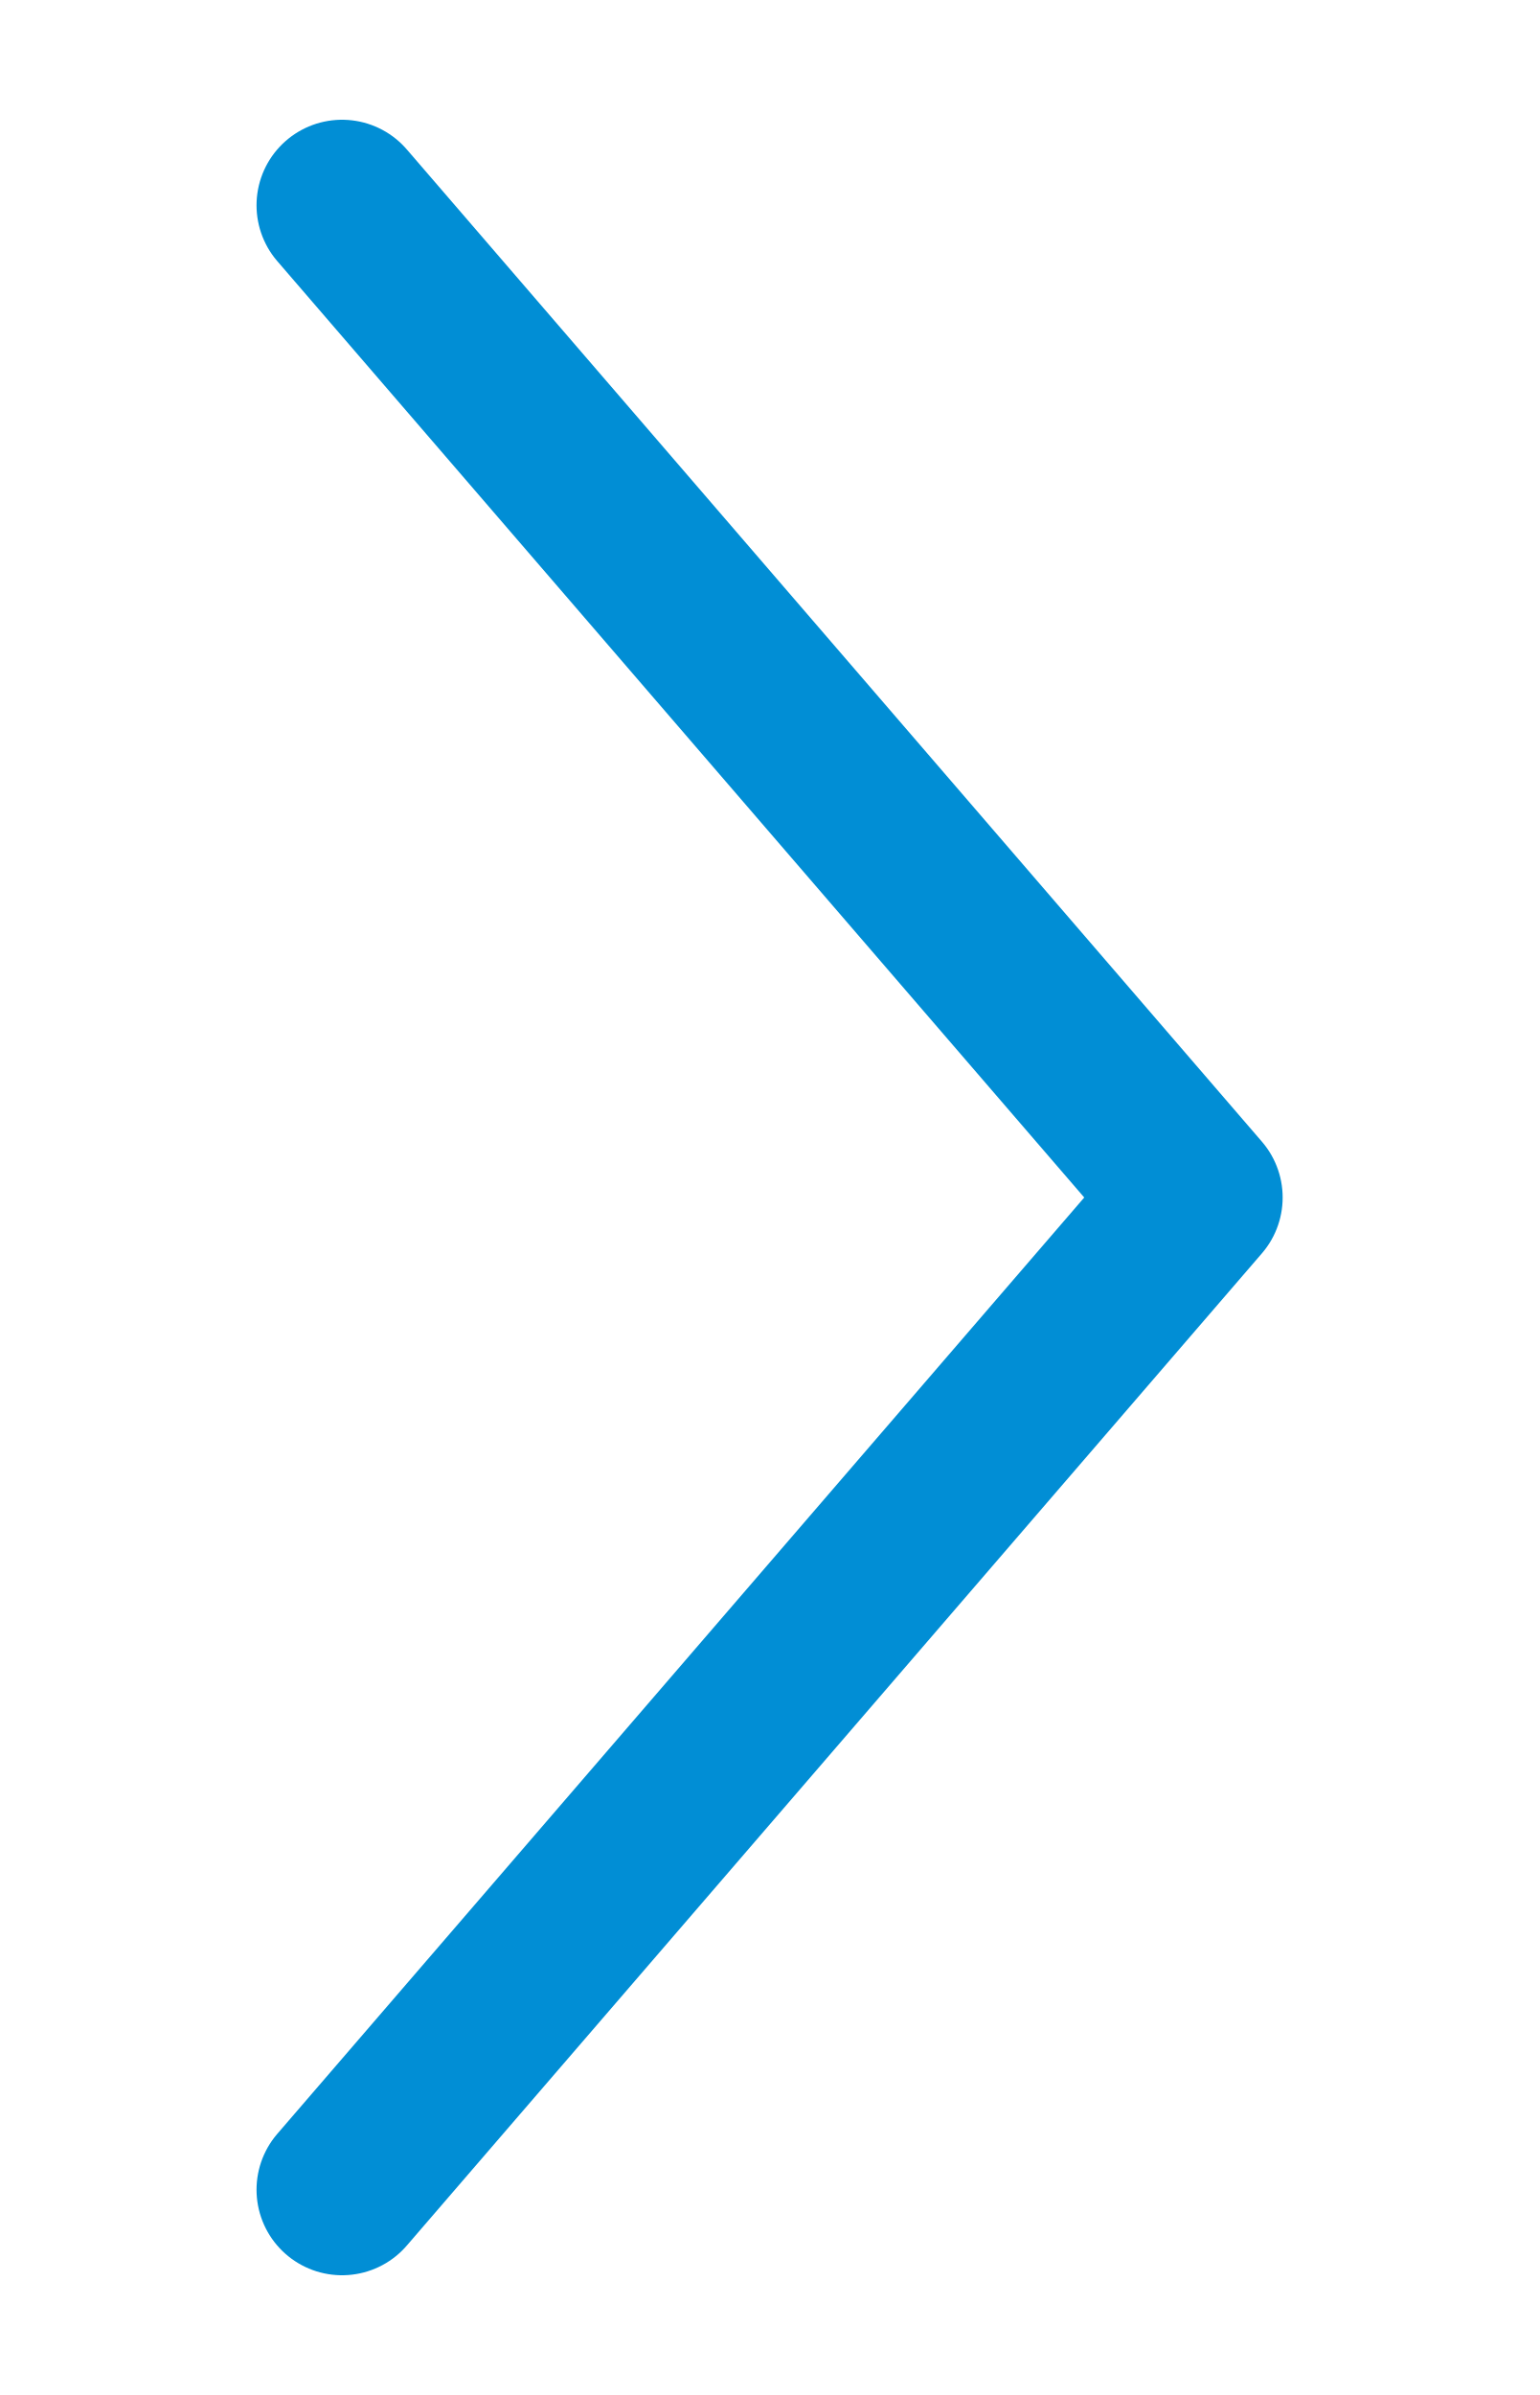
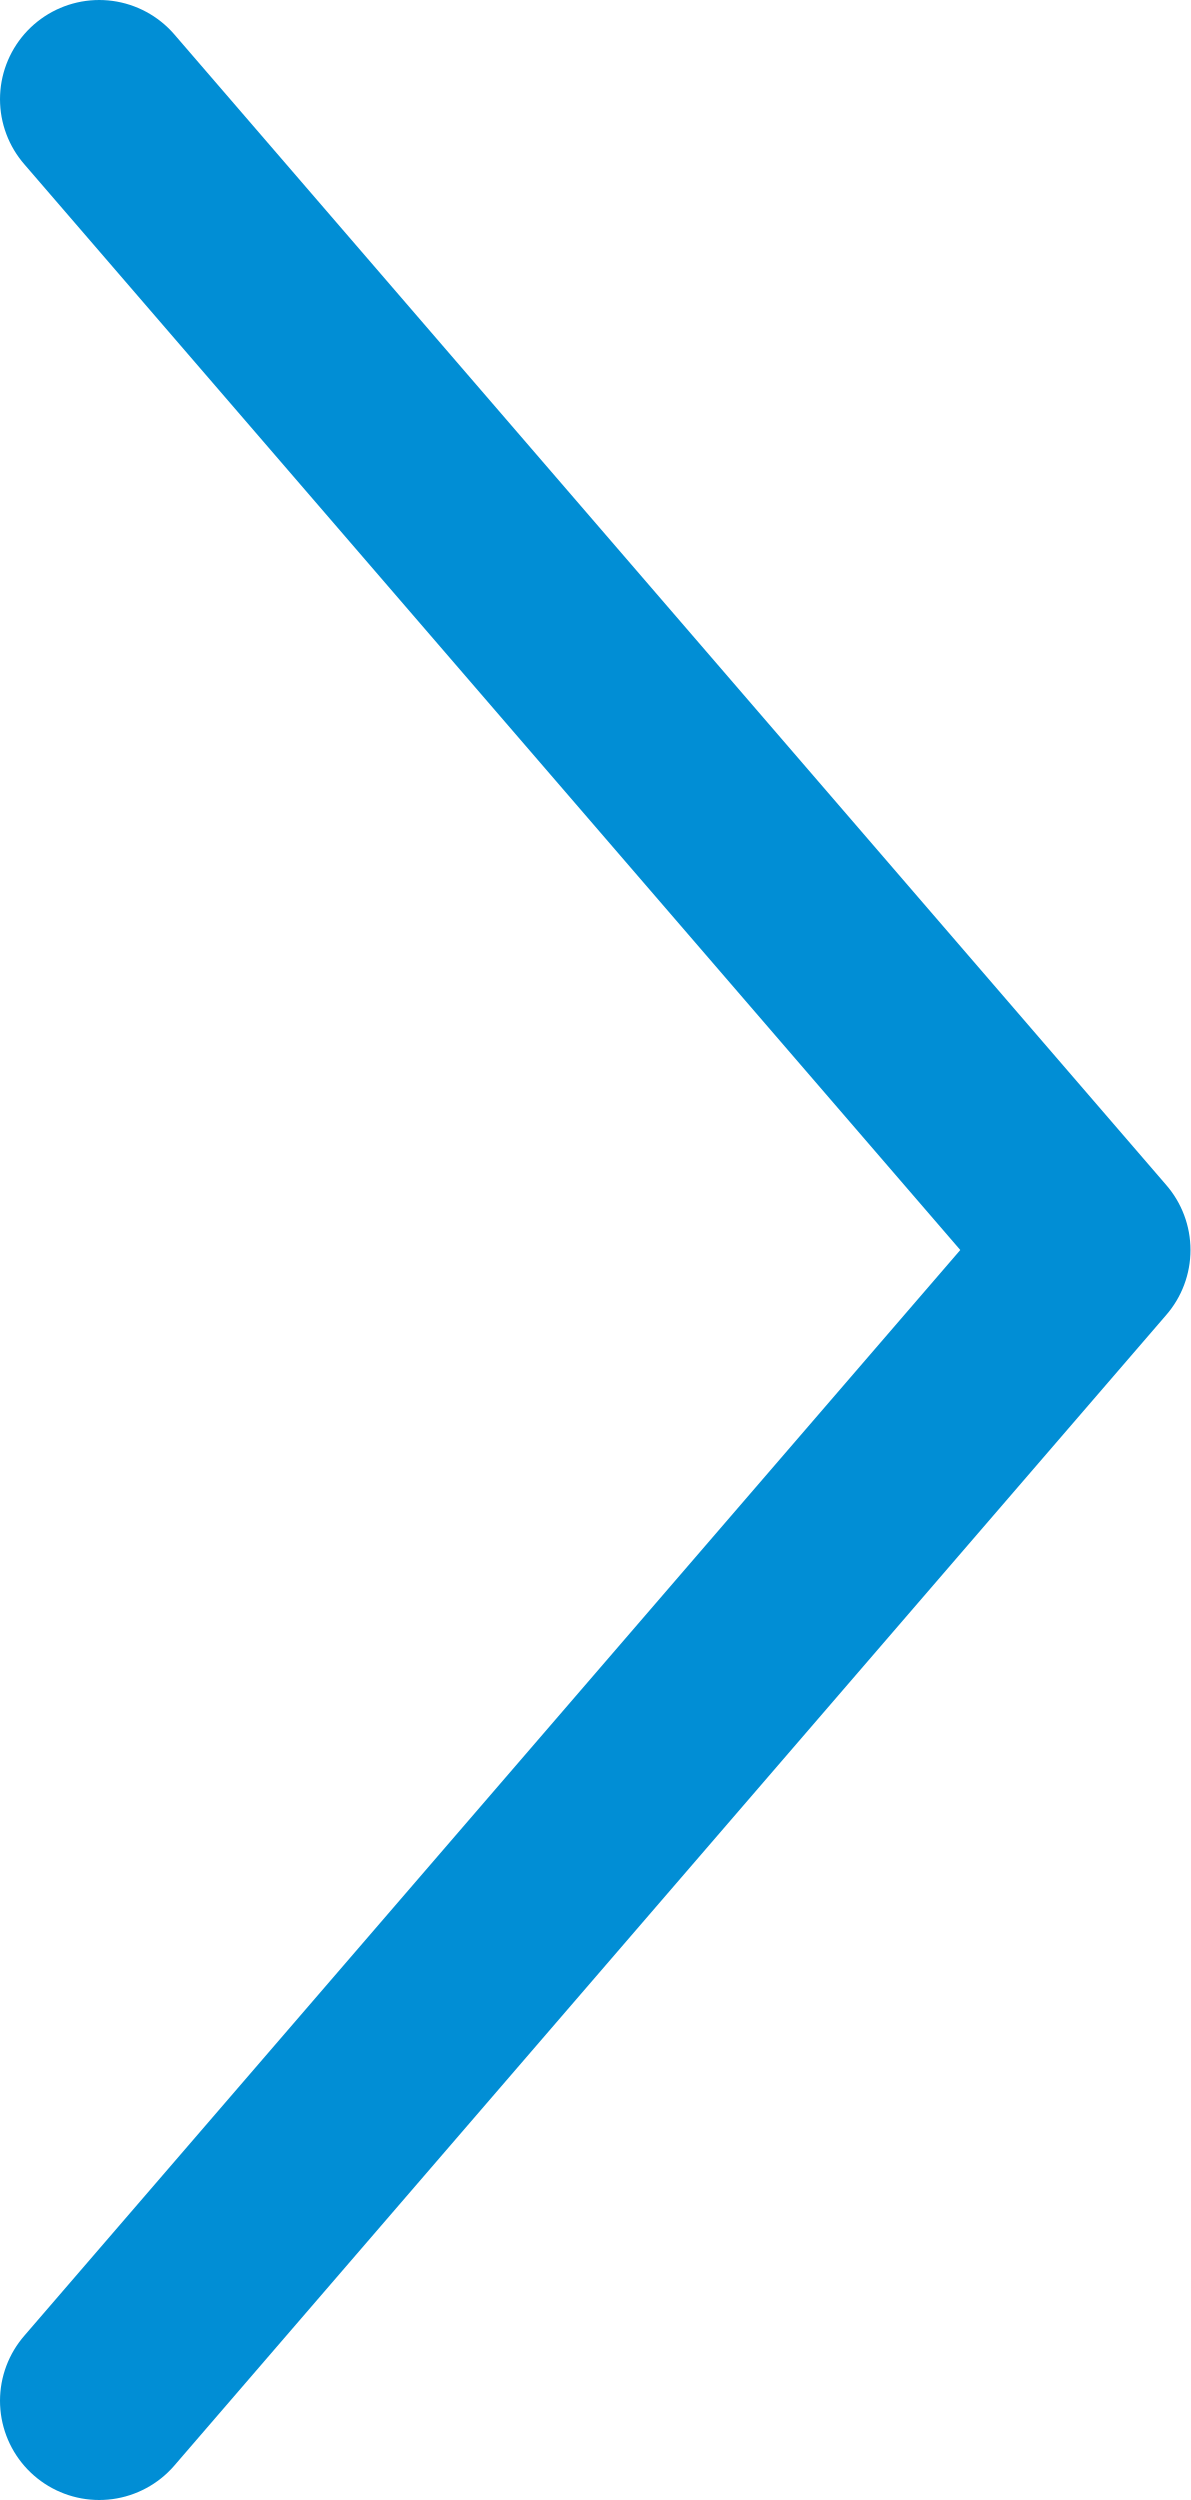
- <svg xmlns="http://www.w3.org/2000/svg" version="1.1" id="Layer_1" x="0px" y="0px" viewBox="0 0 9 14" style="enable-background:new 0 0 9 14;" xml:space="preserve">
-   <style type="text/css">
- 	.st0{fill:none;stroke:#018ED5;stroke-linecap:round;stroke-linejoin:round;stroke-miterlimit:10;}
- </style>
-   <polyline class="st0" points="2,12.8 7,7 2,1.2 " />
+ <svg xmlns="http://www.w3.org/2000/svg" id="Layer_1" data-name="Layer 1" viewBox="0 0 6 12.6">
+   <polyline points="0.5 12.1 5.5 6.3 0.5 0.5" style="fill:none;stroke:#018ed5;stroke-linecap:round;stroke-linejoin:round" />
</svg>
